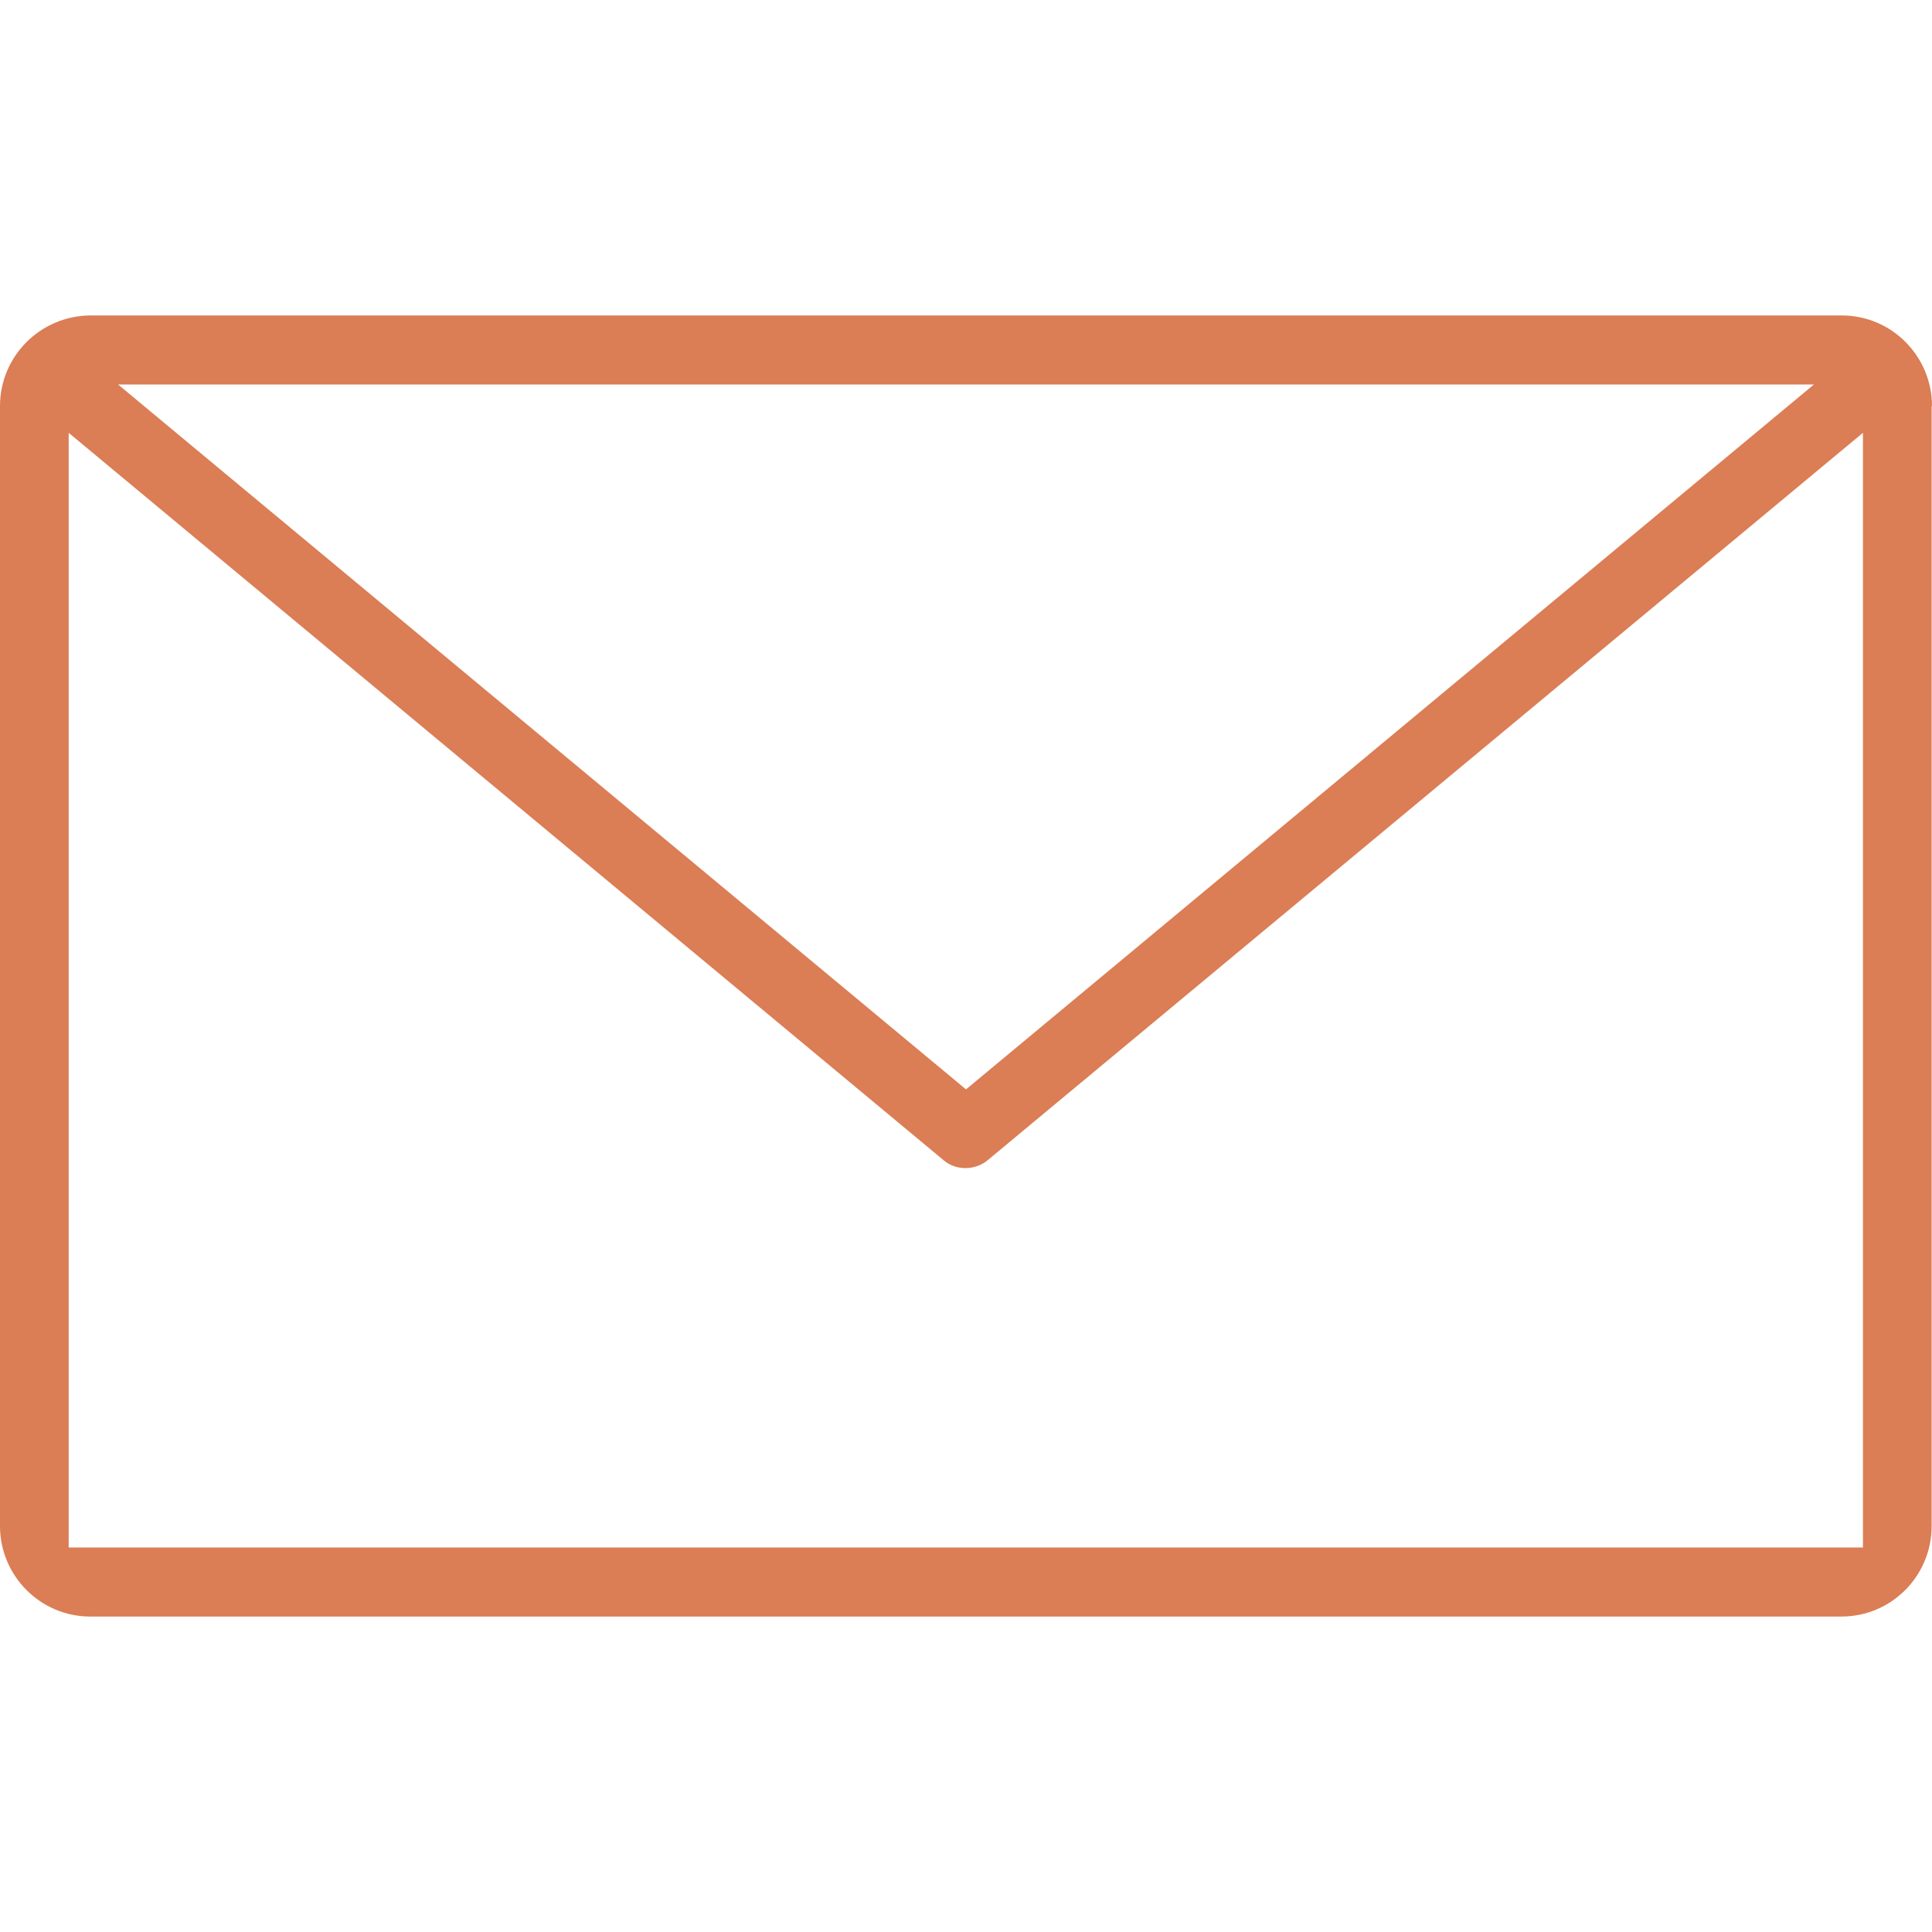
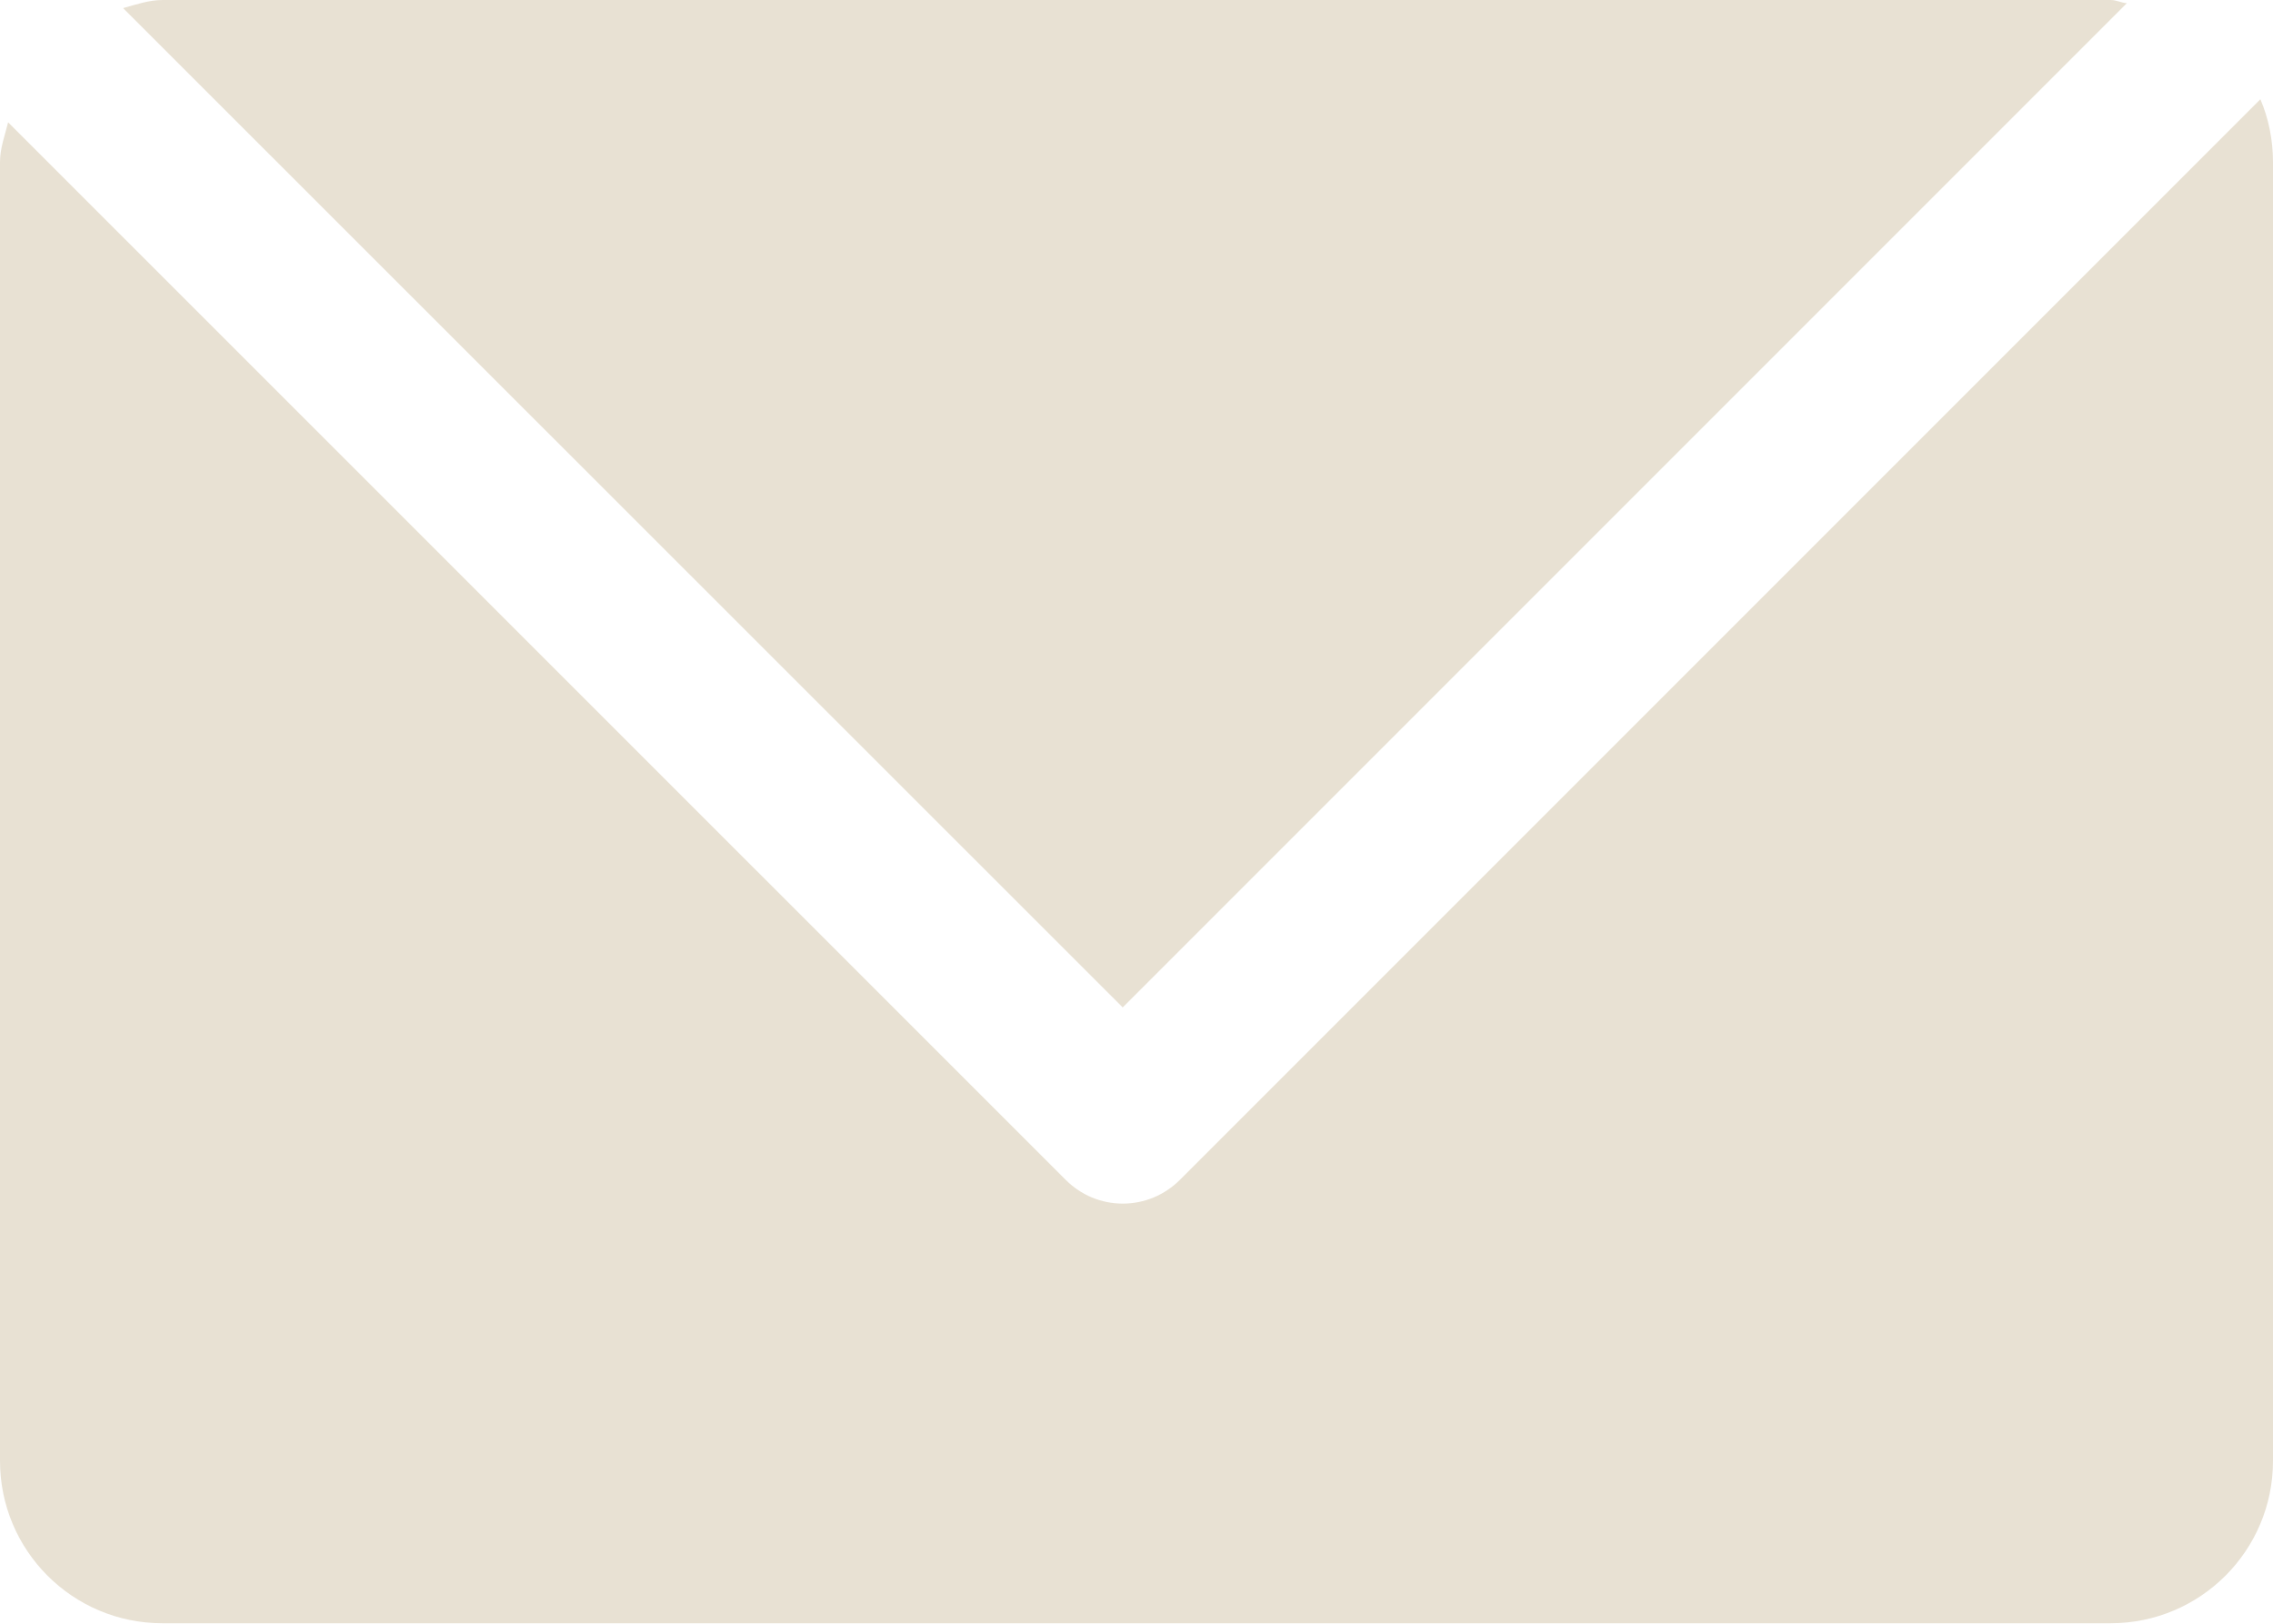
- <svg xmlns="http://www.w3.org/2000/svg" version="1.1" x="0" y="0" viewBox="0 0 512 512" enable-background="new 0 0 512 512" xml:space="preserve">
-   <path fill="#DB7D55" d="M512 107.6c0-13.2-10.7-24-23.9-24H23.9C10.7 83.7 0 94.4 0 107.6v296.8c0 13.2 10.7 24 23.9 24h464.1c13.2 0 23.9-10.7 23.9-24V107.6zM480.7 101.9L256 288.7 31.3 101.9H480.7zM493.8 410.1H18.2V114.7l163.1 135.6c40.3 33.5 68.2 56.7 68.8 57.2 3.3 2.8 8.3 2.7 11.6 0l232-192.8V410.1z" />
+ <svg xmlns="http://www.w3.org/2000/svg" version="1.1" id="Layer_1" x="0" y="0" viewBox="331.1 165.57 313.54 223.88" enable-background="new 331.102 165.573 313.538 223.876" xml:space="preserve">
+   <path fill="#E8E1D3" d="M493.88 328.28c-2.12 2.12-4.92 3.3-7.9 3.3 -2.99 0-5.79-1.18-7.9-3.3L332.22 182.44c-0.44 1.81-1.12 3.55-1.12 5.48v179.14c0 12.38 10.02 22.4 22.4 22.4H622.24c12.38 0 22.4-10.02 22.4-22.4V187.91c0-3.05-0.62-6.04-1.74-8.65L493.88 328.28z" />
+   <path fill="#E8E1D3" d="M485.97 304.52L624.48 166.01c-0.81-0.06-1.43-0.44-2.24-0.44H353.56c-1.93 0-3.67 0.62-5.48 1.12L485.97 304.52z" />
</svg>
